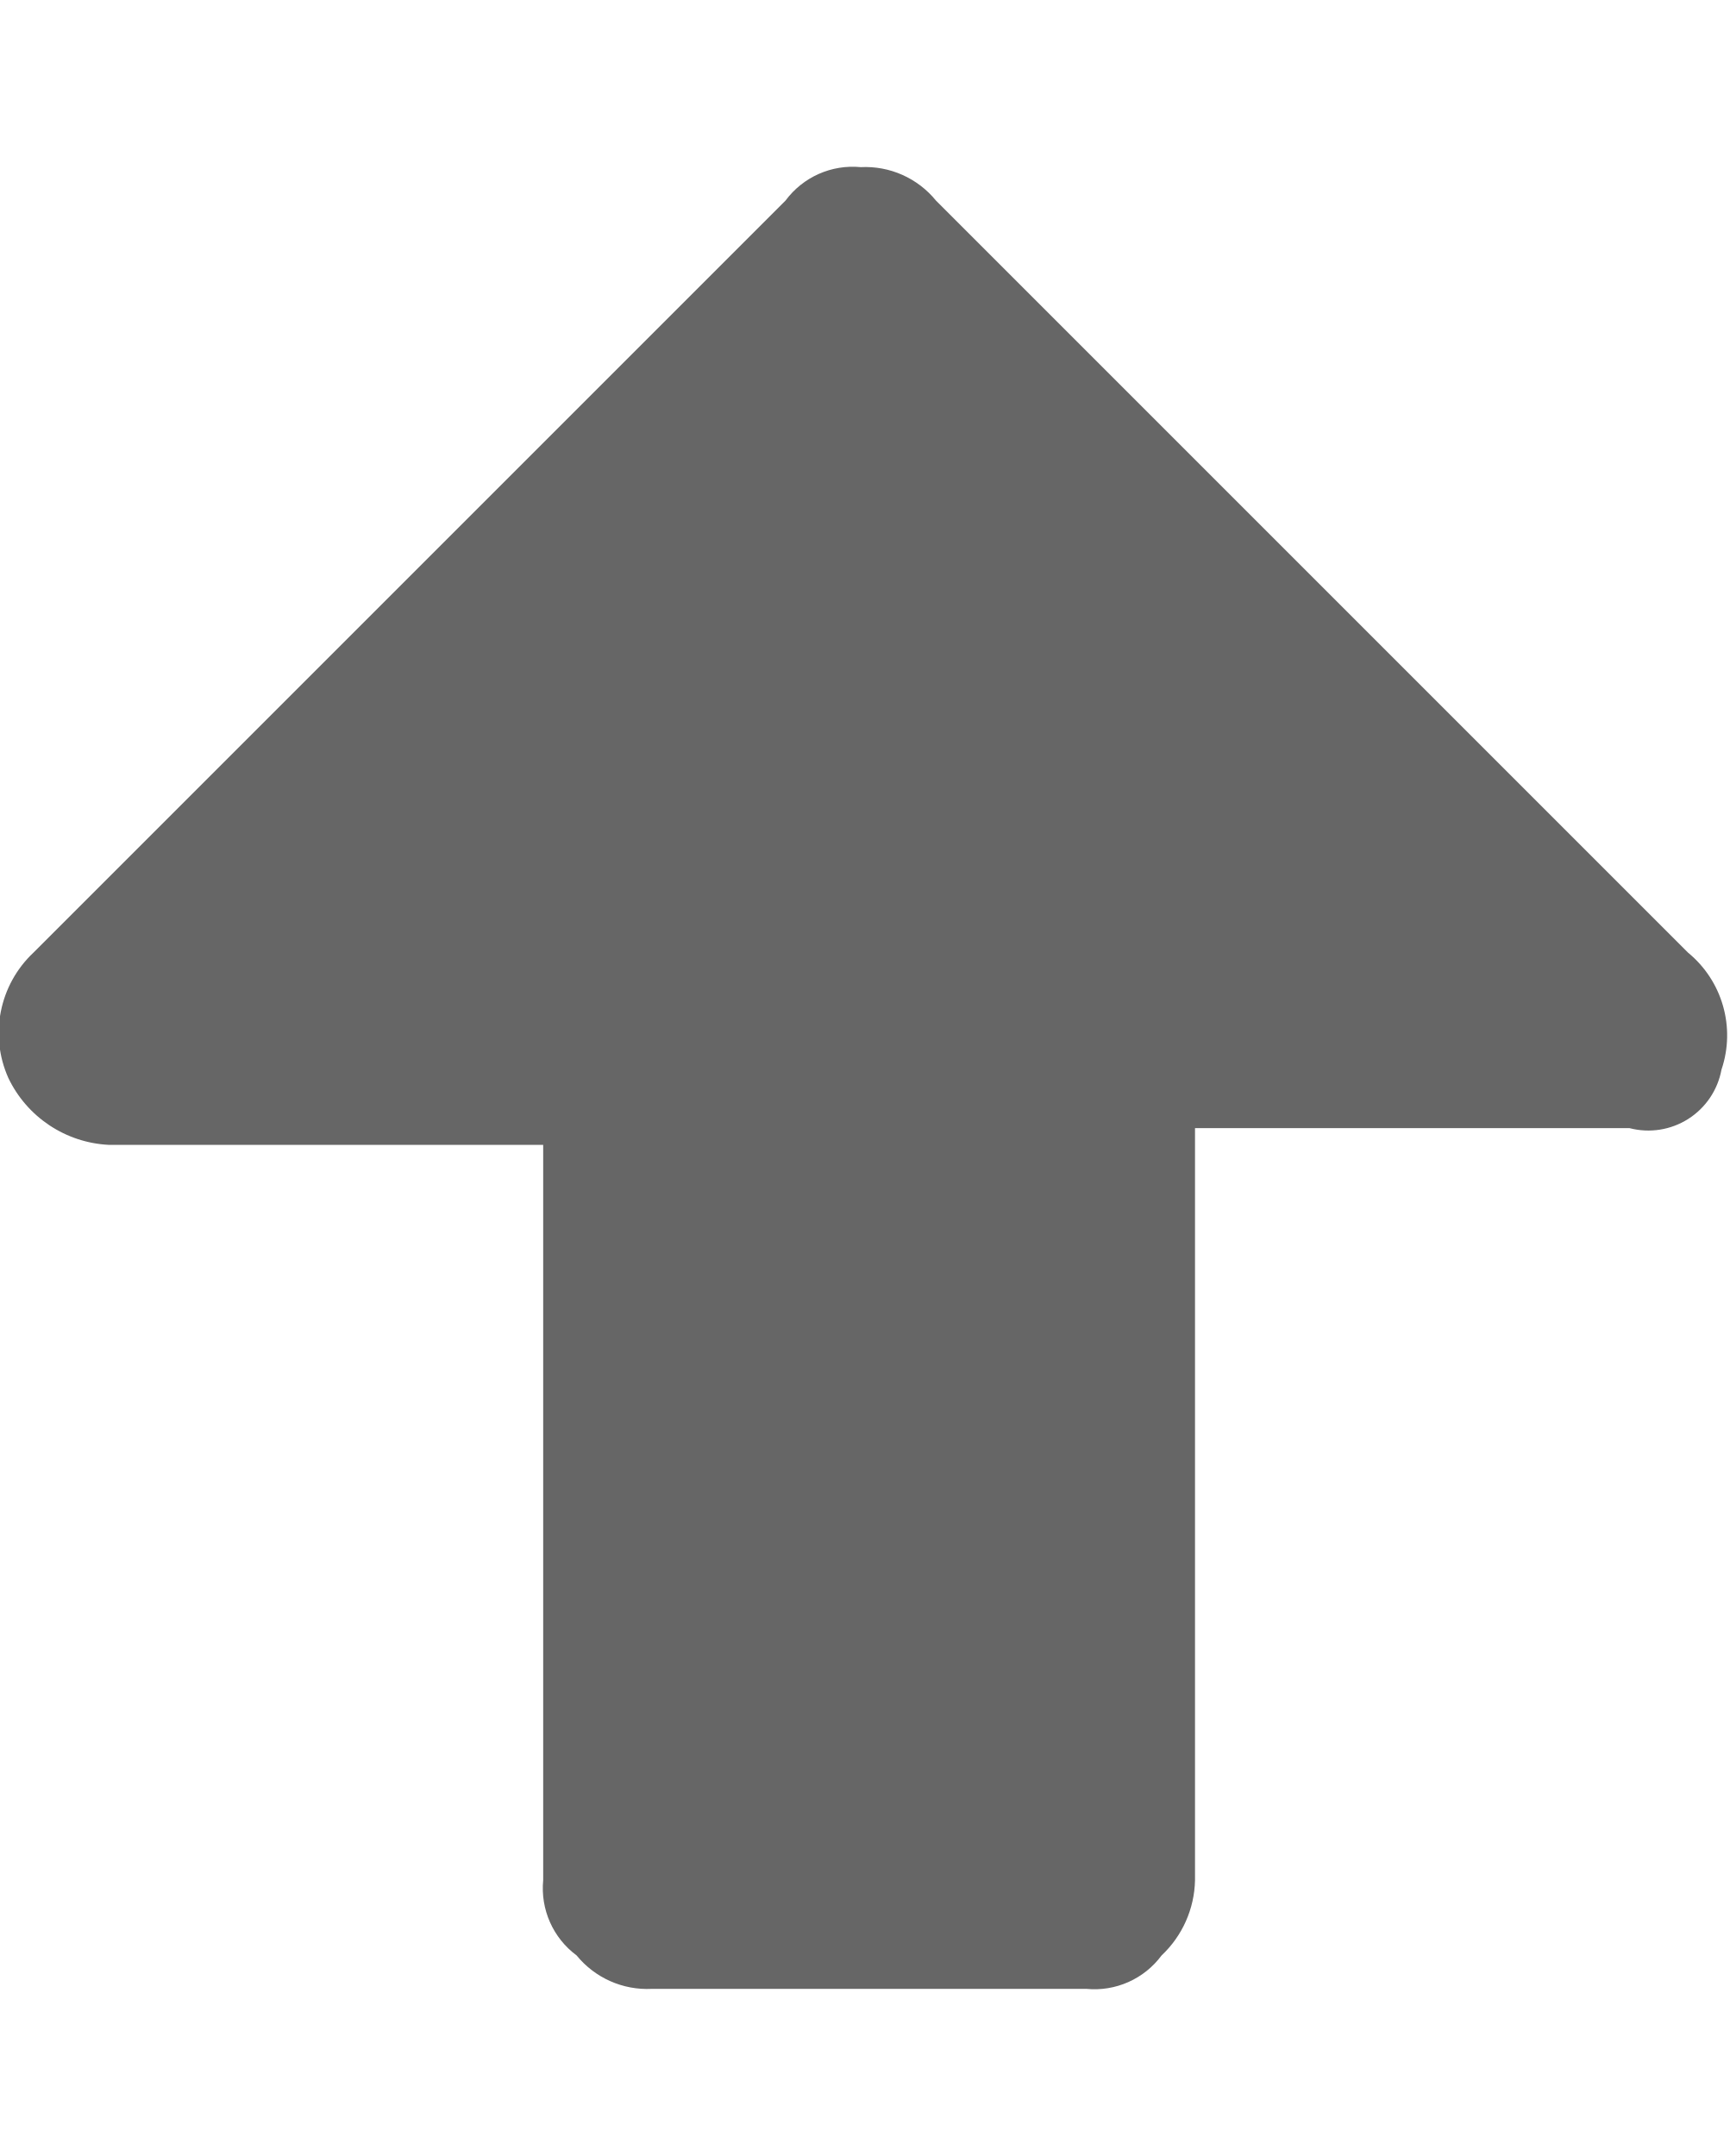
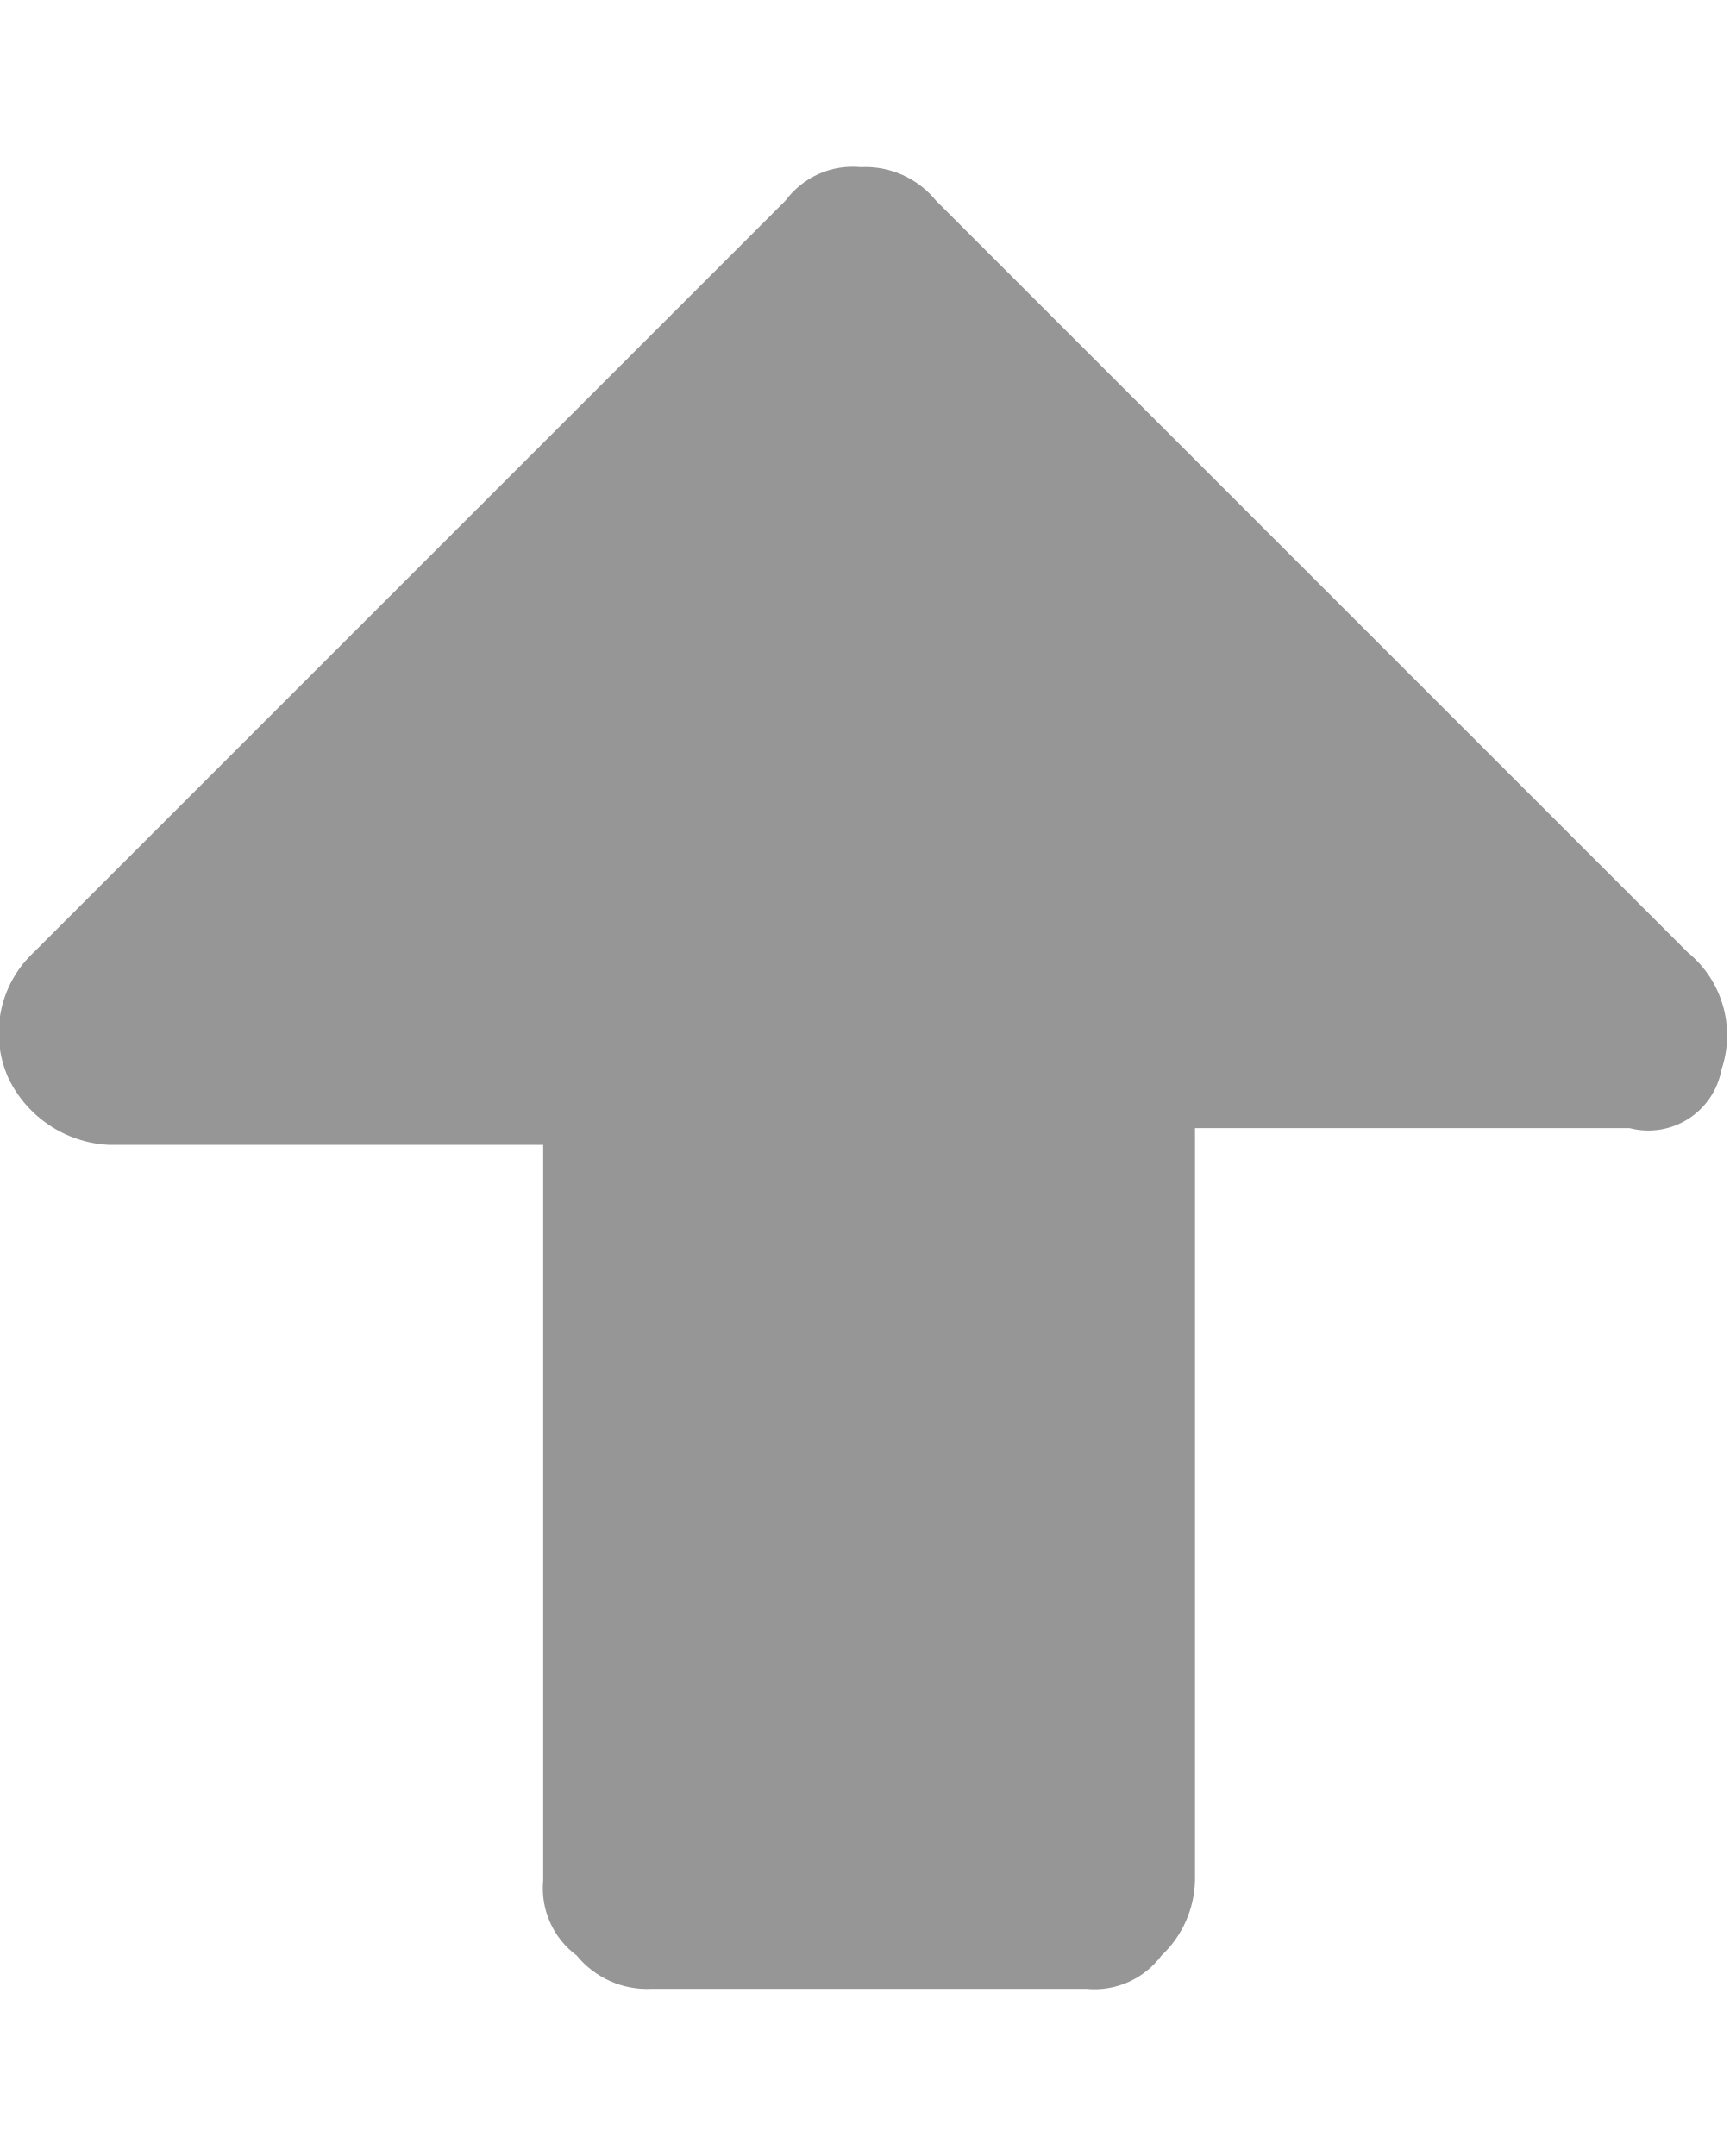
<svg xmlns="http://www.w3.org/2000/svg" viewBox="0 0 20.7 25.8">
-   <path d="m20.6 12.8a.89.89 0 0 1 -1.1.7h-5.2v9a1.27 1.27 0 0 1 -.4.9 1 1 0 0 1 -.9.4h-5.2a1.09 1.09 0 0 1 -.9-.4 1 1 0 0 1 -.4-.9v-8.8h-5.2a1.41 1.41 0 0 1 -1.2-.8 1.32 1.32 0 0 1 .3-1.5l9-9a1 1 0 0 1 .9-.4 1.09 1.09 0 0 1 .9.4l9 9a1.28 1.28 0 0 1 .4 1.4z" fill="#666" />
+   <path d="m20.6 12.8a.89.89 0 0 1 -1.1.7h-5.2v9a1.27 1.27 0 0 1 -.4.9 1 1 0 0 1 -.9.4h-5.2a1.09 1.09 0 0 1 -.9-.4 1 1 0 0 1 -.4-.9v-8.8h-5.2a1.41 1.41 0 0 1 -1.2-.8 1.32 1.32 0 0 1 .3-1.5l9-9a1 1 0 0 1 .9-.4 1.09 1.09 0 0 1 .9.4l9 9a1.28 1.28 0 0 1 .4 1.4z" fill="#969696" />
</svg>
